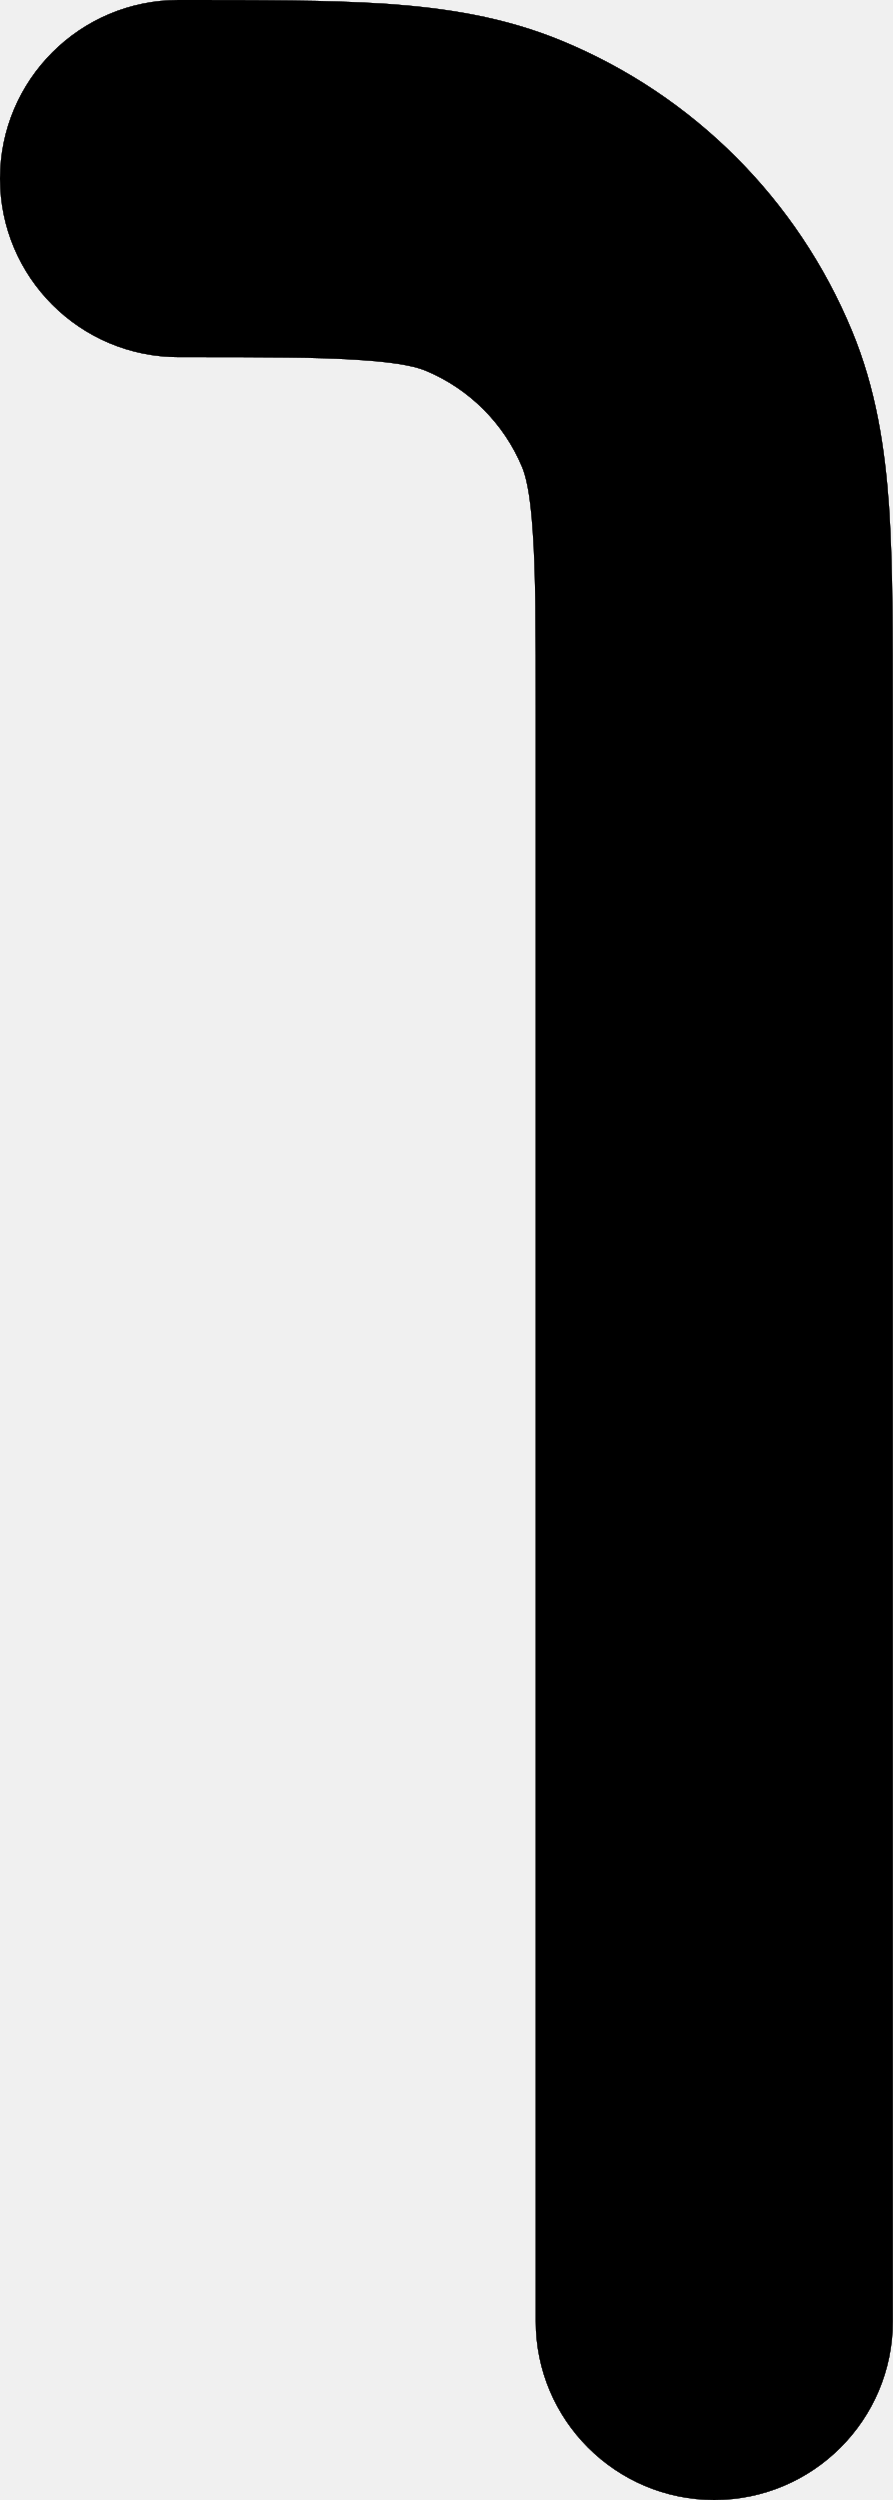
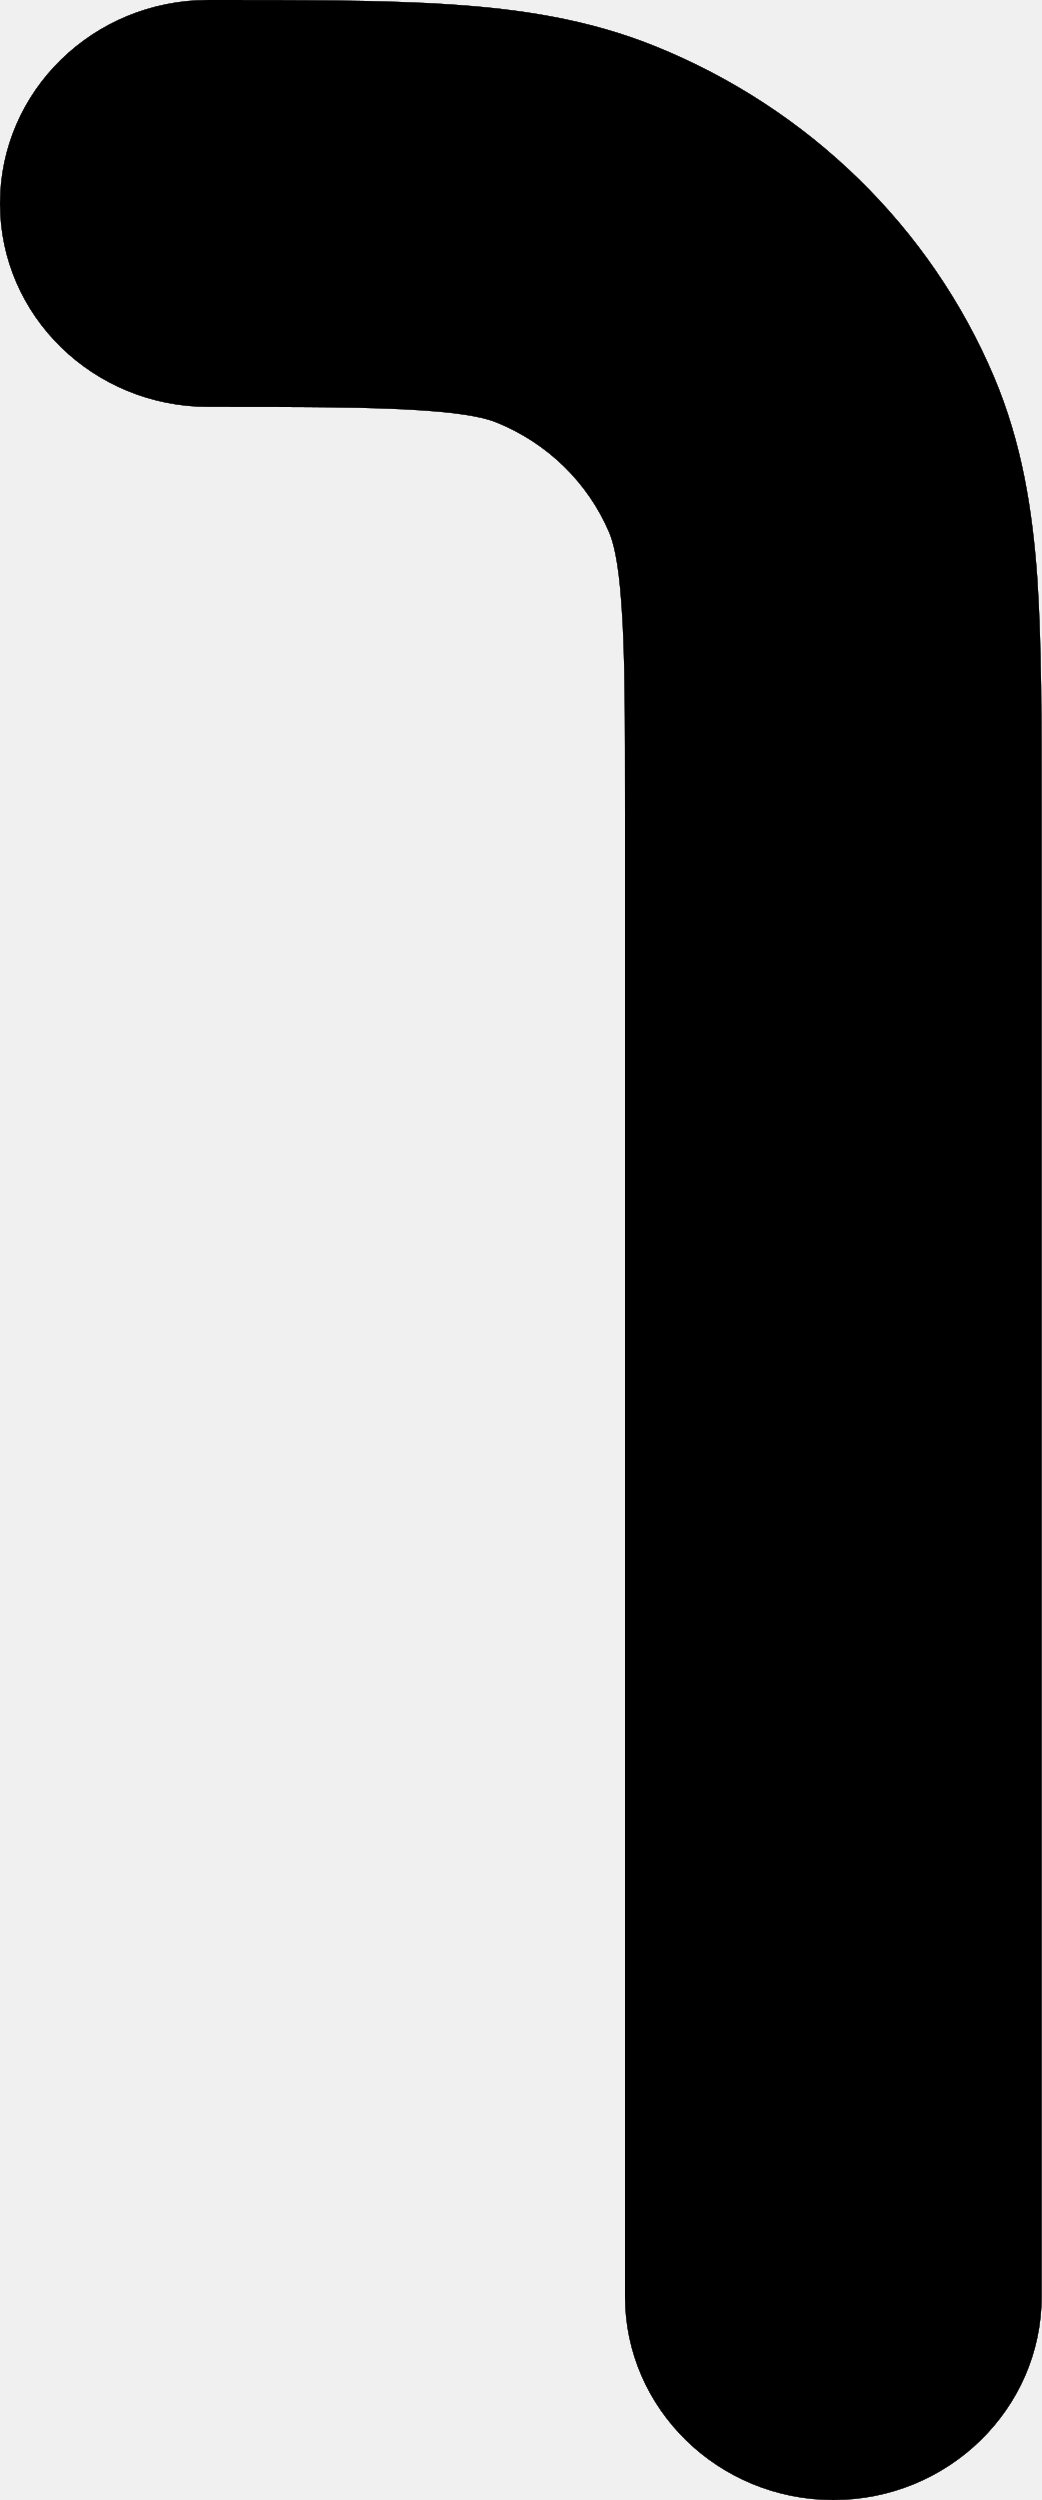
- <svg xmlns="http://www.w3.org/2000/svg" width="5" height="14" viewBox="0 0 5 14" fill="none">
-   <path d="M3 13V4C3 3.52 3 3.211 2.983 2.974C2.968 2.746 2.941 2.659 2.924 2.617C2.822 2.372 2.628 2.178 2.383 2.076C2.341 2.059 2.254 2.032 2.026 2.017C1.789 2 1.48 2 1 2C0.448 2 0 1.552 0 1C0 0.448 0.448 4.57606e-07 1 4.57606e-07C1.452 4.57606e-07 1.841 -0 2.162 0.021C2.492 0.044 2.823 0.094 3.148 0.229C3.883 0.533 4.467 1.117 4.771 1.852C4.906 2.177 4.956 2.508 4.979 2.838C5 3.159 5 3.548 5 4V13C5 13.552 4.552 14 4 14C3.448 14 3 13.552 3 13Z" fill="black" style="mix-blend-mode:overlay" />
-   <path d="M3 13V4C3 3.52 3 3.211 2.983 2.974C2.968 2.746 2.941 2.659 2.924 2.617C2.822 2.372 2.628 2.178 2.383 2.076C2.341 2.059 2.254 2.032 2.026 2.017C1.789 2 1.48 2 1 2C0.448 2 0 1.552 0 1C0 0.448 0.448 4.57606e-07 1 4.57606e-07C1.452 4.57606e-07 1.841 -0 2.162 0.021C2.492 0.044 2.823 0.094 3.148 0.229C3.883 0.533 4.467 1.117 4.771 1.852C4.906 2.177 4.956 2.508 4.979 2.838C5 3.159 5 3.548 5 4V13C5 13.552 4.552 14 4 14C3.448 14 3 13.552 3 13Z" fill="black" fill-opacity="0.983" />
-   <path d="M3 13V4C3 3.52 3 3.211 2.983 2.974C2.968 2.746 2.941 2.659 2.924 2.617C2.822 2.372 2.628 2.178 2.383 2.076C2.341 2.059 2.254 2.032 2.026 2.017C1.789 2 1.48 2 1 2C0.448 2 0 1.552 0 1C0 0.448 0.448 4.57606e-07 1 4.57606e-07C1.452 4.57606e-07 1.841 -0 2.162 0.021C2.492 0.044 2.823 0.094 3.148 0.229C3.883 0.533 4.467 1.117 4.771 1.852C4.906 2.177 4.956 2.508 4.979 2.838C5 3.159 5 3.548 5 4V13C5 13.552 4.552 14 4 14C3.448 14 3 13.552 3 13Z" fill="white" style="mix-blend-mode:difference" />
-   <path d="M3 13V4C3 3.52 3 3.211 2.983 2.974C2.968 2.746 2.941 2.659 2.924 2.617C2.822 2.372 2.628 2.178 2.383 2.076C2.341 2.059 2.254 2.032 2.026 2.017C1.789 2 1.48 2 1 2C0.448 2 0 1.552 0 1C0 0.448 0.448 4.57606e-07 1 4.57606e-07C1.452 4.57606e-07 1.841 -0 2.162 0.021C2.492 0.044 2.823 0.094 3.148 0.229C3.883 0.533 4.467 1.117 4.771 1.852C4.906 2.177 4.956 2.508 4.979 2.838C5 3.159 5 3.548 5 4V13C5 13.552 4.552 14 4 14C3.448 14 3 13.552 3 13Z" fill="black" style="mix-blend-mode:saturation" />
-   <path d="M3 13V4C3 3.52 3 3.211 2.983 2.974C2.968 2.746 2.941 2.659 2.924 2.617C2.822 2.372 2.628 2.178 2.383 2.076C2.341 2.059 2.254 2.032 2.026 2.017C1.789 2 1.48 2 1 2C0.448 2 0 1.552 0 1C0 0.448 0.448 4.57606e-07 1 4.57606e-07C1.452 4.57606e-07 1.841 -0 2.162 0.021C2.492 0.044 2.823 0.094 3.148 0.229C3.883 0.533 4.467 1.117 4.771 1.852C4.906 2.177 4.956 2.508 4.979 2.838C5 3.159 5 3.548 5 4V13C5 13.552 4.552 14 4 14C3.448 14 3 13.552 3 13Z" fill="black" style="mix-blend-mode:color-burn" />
+ <svg xmlns="http://www.w3.org/2000/svg" width="5" height="12" viewBox="0 0 5 12" fill="none">
+   <path d="M3 11.023V3.907C3 3.438 3 3.136 2.983 2.904C2.968 2.682 2.941 2.597 2.924 2.556C2.822 2.317 2.628 2.127 2.383 2.028C2.341 2.011 2.254 1.985 2.026 1.97C1.789 1.954 1.48 1.953 1 1.953C0.448 1.953 0 1.516 0 0.977C0 0.437 0.448 4.46948e-07 1 4.46948e-07C1.452 4.46948e-07 1.841 -0 2.162 0.021C2.492 0.043 2.823 0.091 3.148 0.223C3.883 0.521 4.467 1.091 4.771 1.808C4.906 2.127 4.956 2.45 4.979 2.772C5 3.085 5 3.465 5 3.907V11.023C5 11.562 4.552 12 4 12C3.448 12 3 11.562 3 11.023Z" fill="black" style="mix-blend-mode:overlay" />
+   <path d="M3 11.023V3.907C3 3.438 3 3.136 2.983 2.904C2.968 2.682 2.941 2.597 2.924 2.556C2.822 2.317 2.628 2.127 2.383 2.028C2.341 2.011 2.254 1.985 2.026 1.97C1.789 1.954 1.48 1.953 1 1.953C0.448 1.953 0 1.516 0 0.977C0 0.437 0.448 4.46948e-07 1 4.46948e-07C1.452 4.46948e-07 1.841 -0 2.162 0.021C2.492 0.043 2.823 0.091 3.148 0.223C3.883 0.521 4.467 1.091 4.771 1.808C4.906 2.127 4.956 2.45 4.979 2.772C5 3.085 5 3.465 5 3.907V11.023C5 11.562 4.552 12 4 12C3.448 12 3 11.562 3 11.023Z" fill="black" fill-opacity="0.983" />
+   <path d="M3 11.023V3.907C3 3.438 3 3.136 2.983 2.904C2.968 2.682 2.941 2.597 2.924 2.556C2.822 2.317 2.628 2.127 2.383 2.028C2.341 2.011 2.254 1.985 2.026 1.97C1.789 1.954 1.48 1.953 1 1.953C0.448 1.953 0 1.516 0 0.977C0 0.437 0.448 4.46948e-07 1 4.46948e-07C1.452 4.46948e-07 1.841 -0 2.162 0.021C2.492 0.043 2.823 0.091 3.148 0.223C3.883 0.521 4.467 1.091 4.771 1.808C4.906 2.127 4.956 2.45 4.979 2.772C5 3.085 5 3.465 5 3.907V11.023C5 11.562 4.552 12 4 12C3.448 12 3 11.562 3 11.023Z" fill="white" style="mix-blend-mode:difference" />
+   <path d="M3 11.023V3.907C3 3.438 3 3.136 2.983 2.904C2.968 2.682 2.941 2.597 2.924 2.556C2.822 2.317 2.628 2.127 2.383 2.028C2.341 2.011 2.254 1.985 2.026 1.97C1.789 1.954 1.48 1.953 1 1.953C0.448 1.953 0 1.516 0 0.977C0 0.437 0.448 4.46948e-07 1 4.46948e-07C1.452 4.46948e-07 1.841 -0 2.162 0.021C2.492 0.043 2.823 0.091 3.148 0.223C3.883 0.521 4.467 1.091 4.771 1.808C4.906 2.127 4.956 2.45 4.979 2.772C5 3.085 5 3.465 5 3.907V11.023C5 11.562 4.552 12 4 12C3.448 12 3 11.562 3 11.023Z" fill="black" style="mix-blend-mode:saturation" />
+   <path d="M3 11.023V3.907C3 3.438 3 3.136 2.983 2.904C2.968 2.682 2.941 2.597 2.924 2.556C2.822 2.317 2.628 2.127 2.383 2.028C2.341 2.011 2.254 1.985 2.026 1.97C1.789 1.954 1.48 1.953 1 1.953C0.448 1.953 0 1.516 0 0.977C0 0.437 0.448 4.46948e-07 1 4.46948e-07C1.452 4.46948e-07 1.841 -0 2.162 0.021C2.492 0.043 2.823 0.091 3.148 0.223C3.883 0.521 4.467 1.091 4.771 1.808C4.906 2.127 4.956 2.45 4.979 2.772C5 3.085 5 3.465 5 3.907V11.023C5 11.562 4.552 12 4 12C3.448 12 3 11.562 3 11.023Z" fill="black" style="mix-blend-mode:color-burn" />
</svg>
